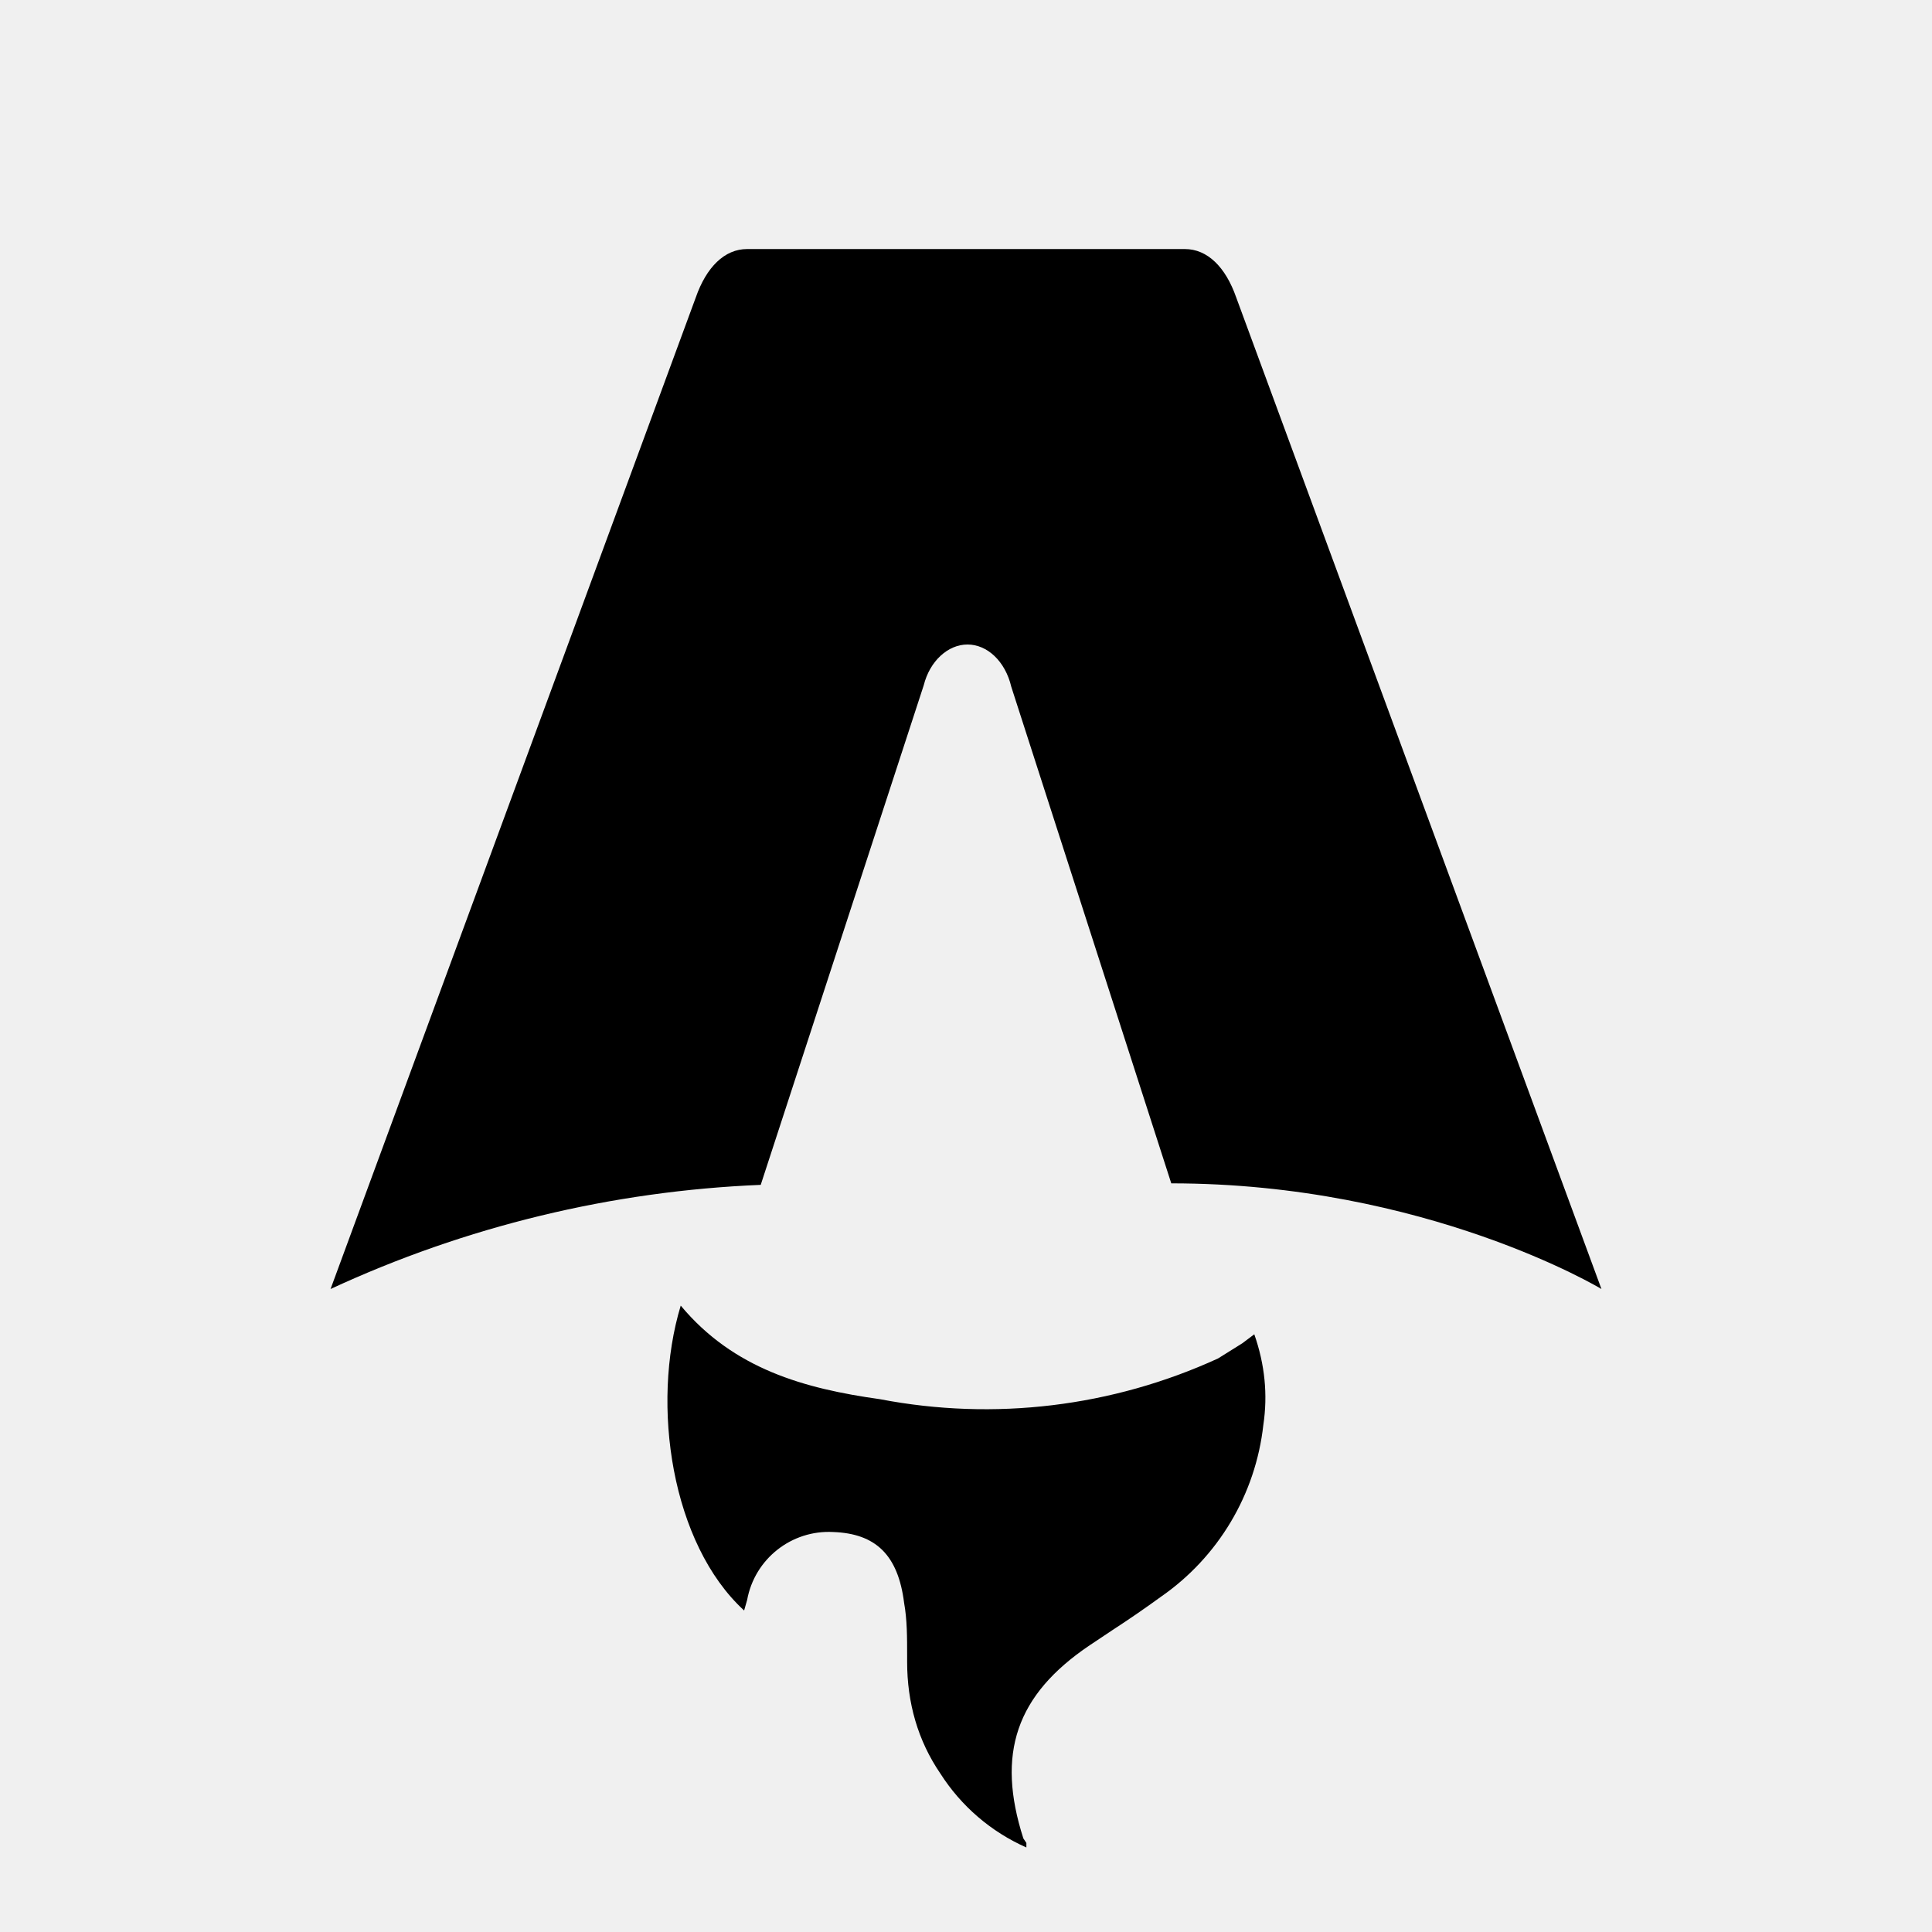
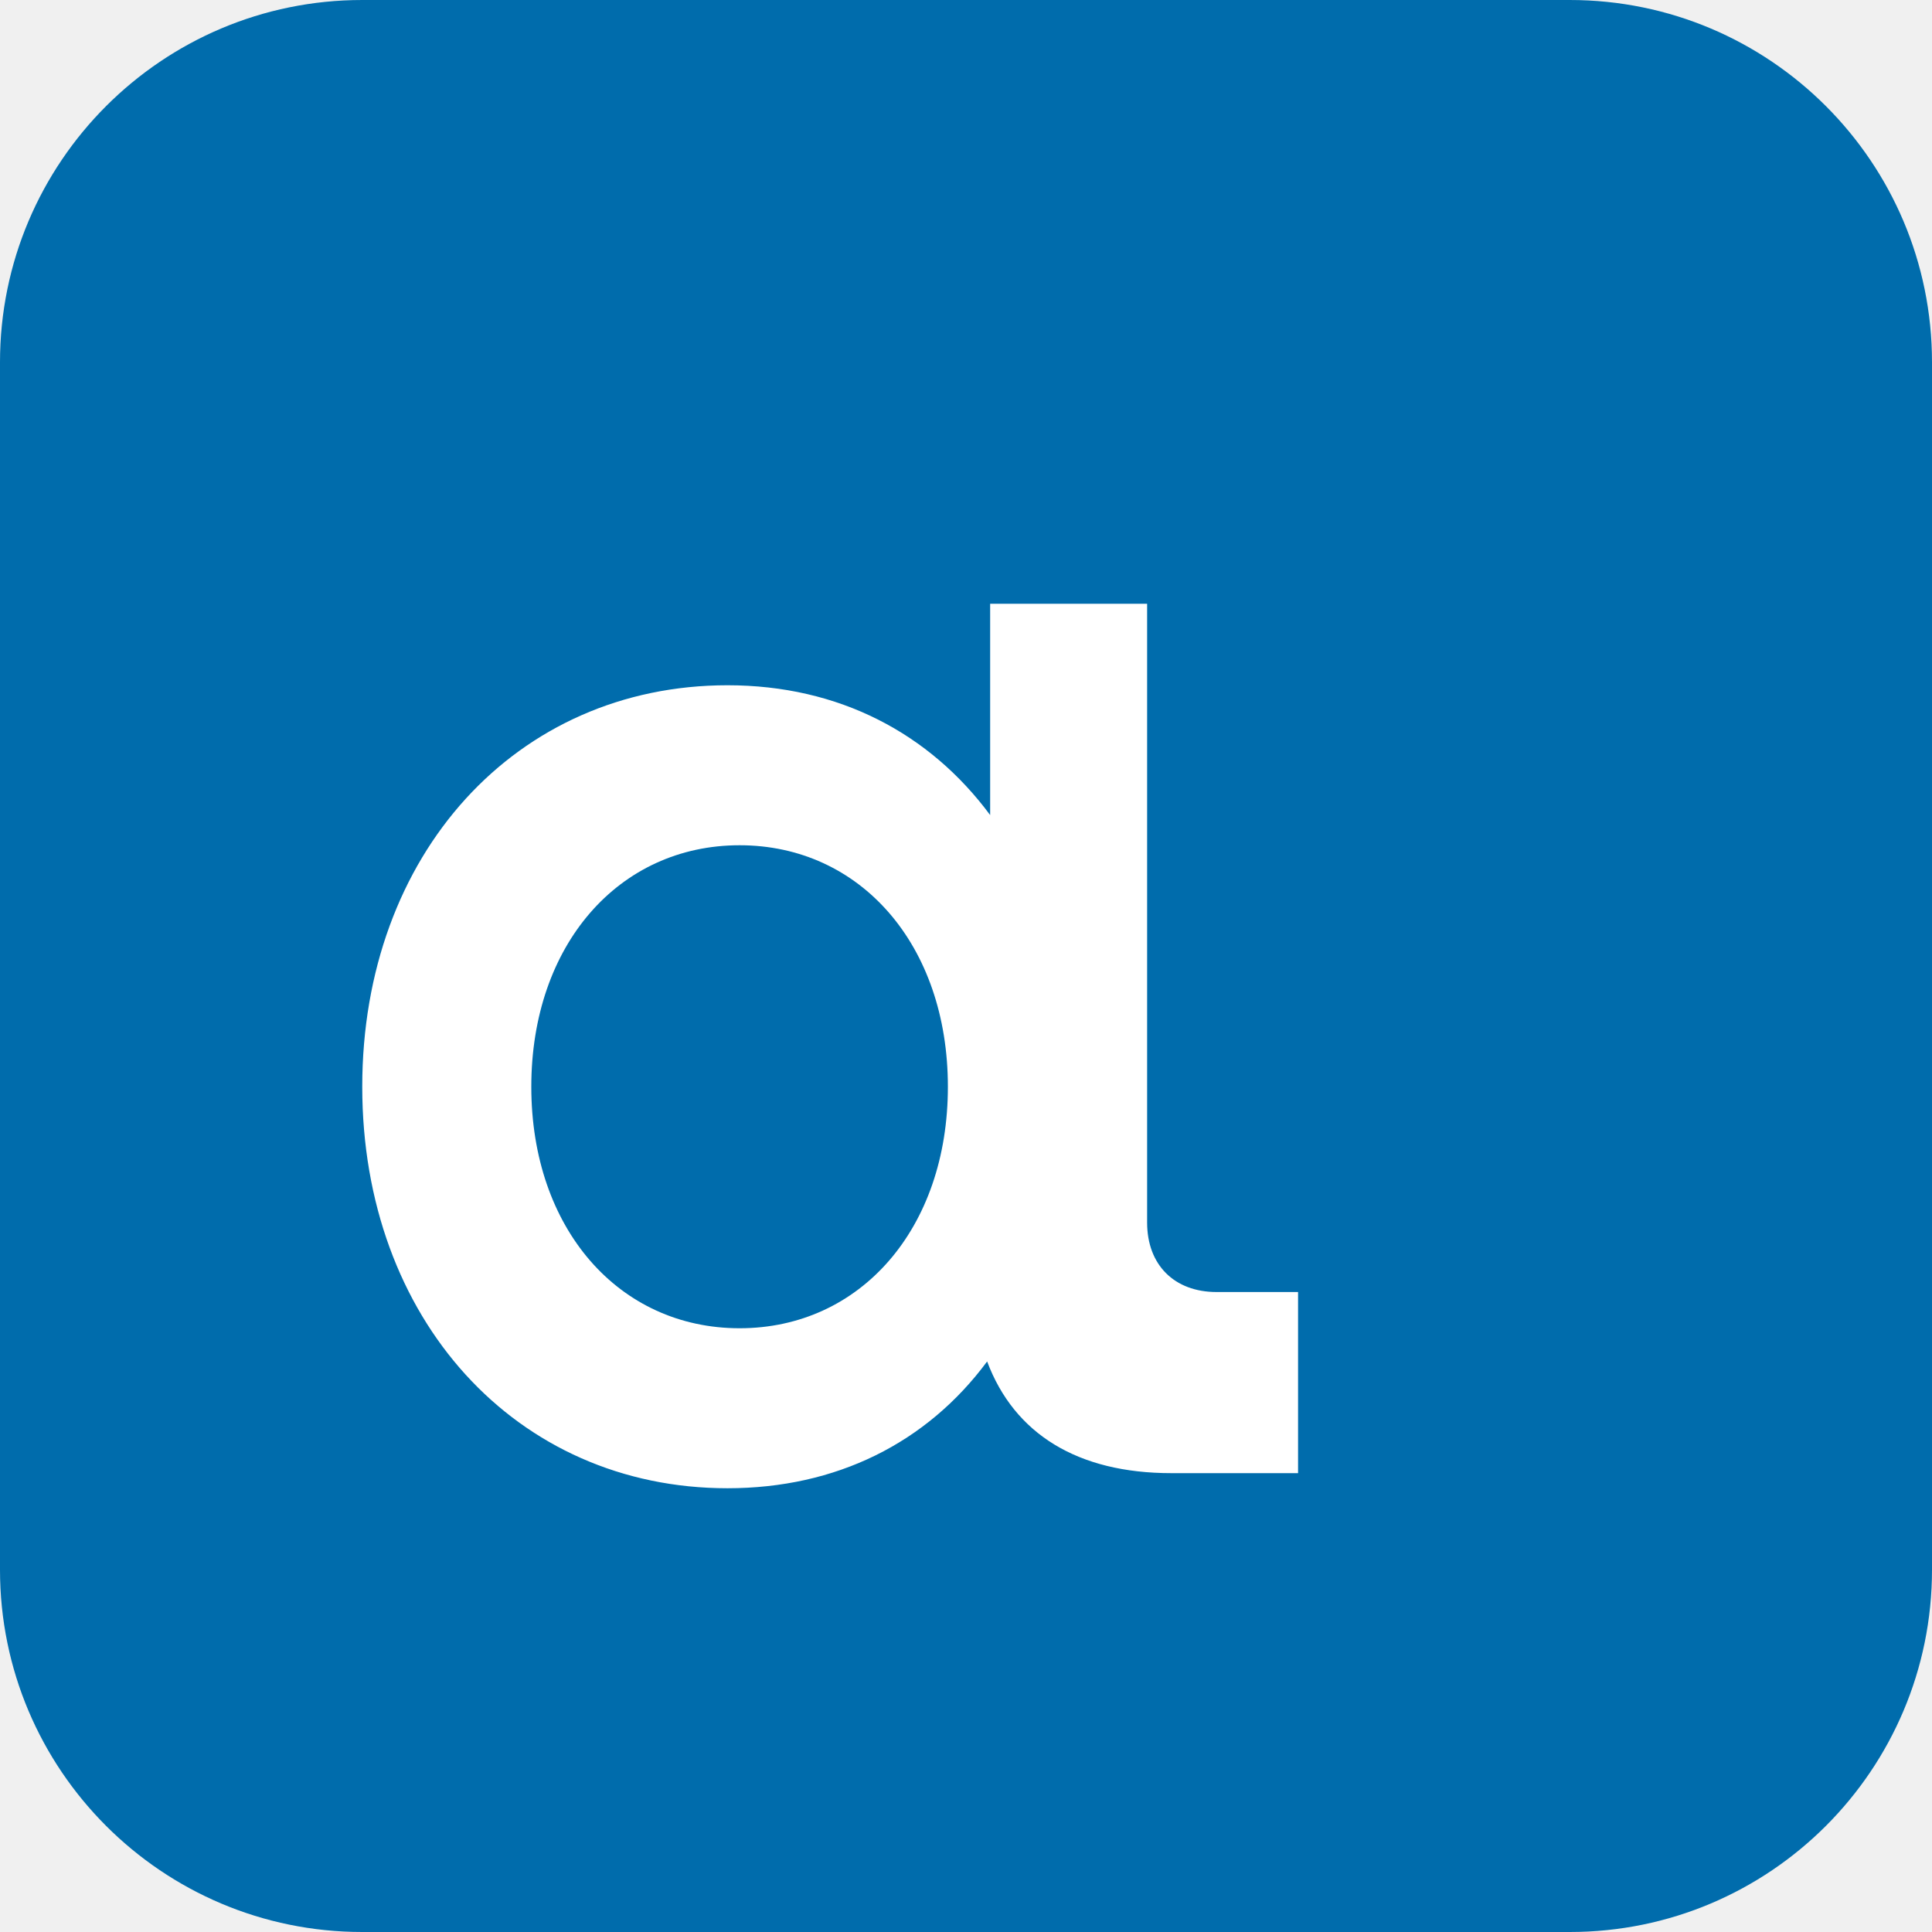
- <svg xmlns="http://www.w3.org/2000/svg" fill="none" viewBox="0 0 128 128">
-   <path d="M50.4 78.5a75.1 75.1 0 0 0-28.5 6.9l24.2-65.7c.7-2 1.9-3.2 3.4-3.2h29c1.5 0 2.7 1.2 3.4 3.2l24.2 65.7s-11.6-7-28.5-7L67 45.5c-.4-1.7-1.6-2.8-2.9-2.8-1.3 0-2.5 1.1-2.9 2.7L50.4 78.5Zm-1.1 28.2Zm-4.2-20.2c-2 6.6-.6 15.8 4.2 20.2a17.5 17.5 0 0 1 .2-.7 5.5 5.5 0 0 1 5.7-4.5c2.8.1 4.3 1.5 4.7 4.7.2 1.1.2 2.3.2 3.5v.4c0 2.7.7 5.2 2.2 7.4a13 13 0 0 0 5.7 4.9v-.3l-.2-.3c-1.8-5.6-.5-9.5 4.4-12.8l1.5-1a73 73 0 0 0 3.2-2.2 16 16 0 0 0 6.8-11.4c.3-2 .1-4-.6-6l-.8.6-1.6 1a37 37 0 0 1-22.4 2.7c-5-.7-9.7-2-13.2-6.2Z" />
-   <style>
-         path { fill: #000; }
-         @media (prefers-color-scheme: dark) {
-             path { fill: #FFF; }
-         }
-     </style>
+ <svg xmlns="http://www.w3.org/2000/svg" viewBox="0 0 64 64" role="img" aria-label="qacraft">
+   <rect width="64" height="64" rx="12" fill="#006cac" />
+   <path d="M38 20v20.5c0 1.4.9 2.3 2.3 2.3H43v6h-4.2c-3.1 0-5.2-1.3-6.1-3.7-2 2.7-5 4.2-8.6 4.2-7 0-12.1-5.6-12.1-13.3S17.1 22.7 24.1 22.7c3.7 0 6.7 1.6 8.7 4.3V20h5.2Zm-13.5 8c-4 0-6.9 3.3-6.9 8s2.9 8 6.9 8 6.9-3.3 6.9-8-2.9-8-6.9-8Z" fill="#fff" />
</svg>
